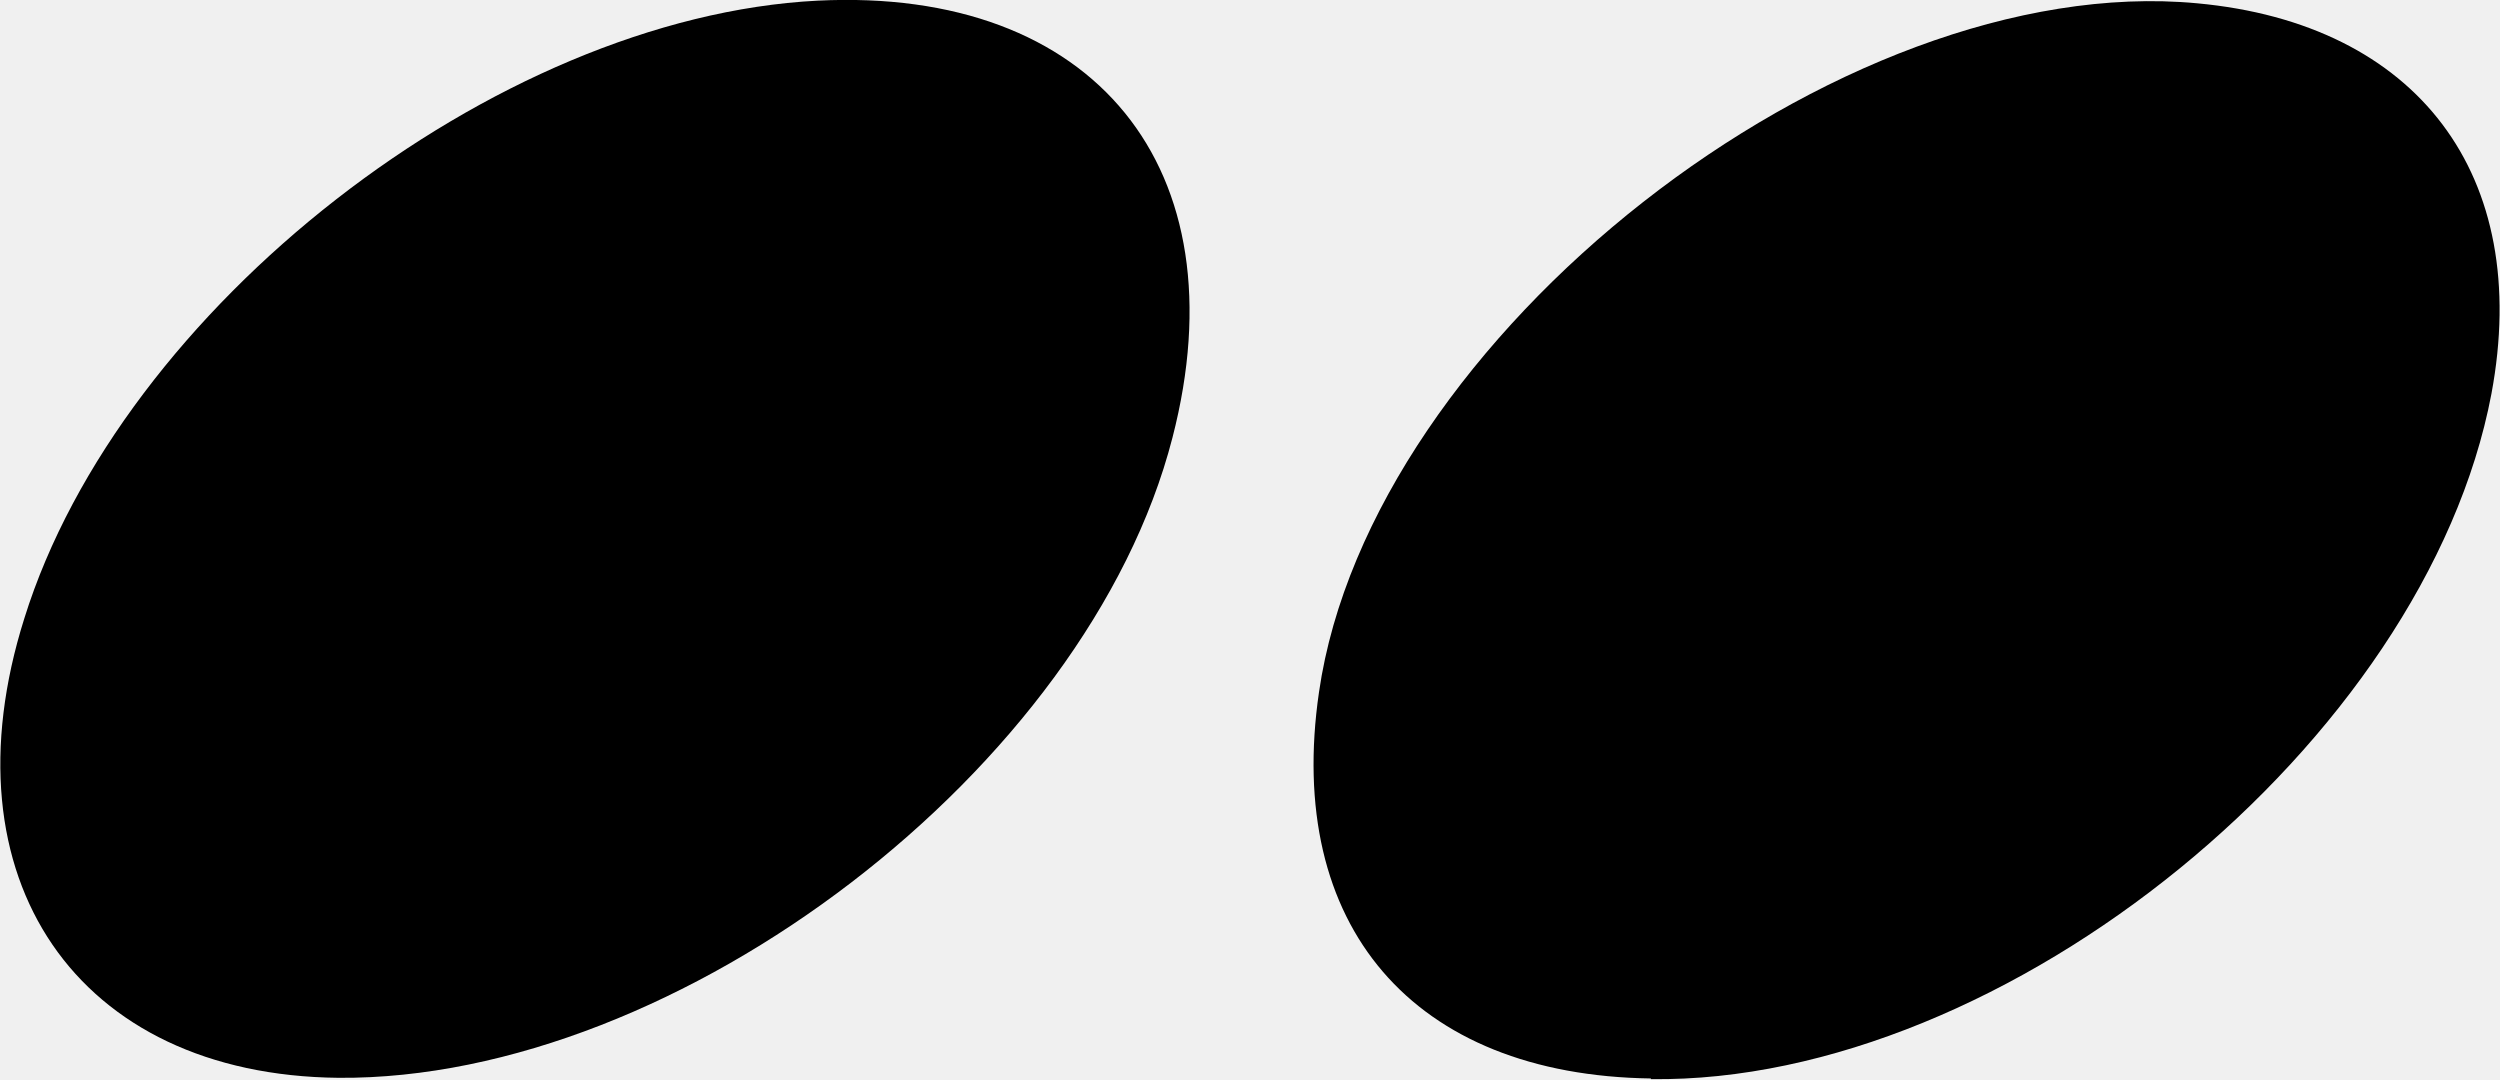
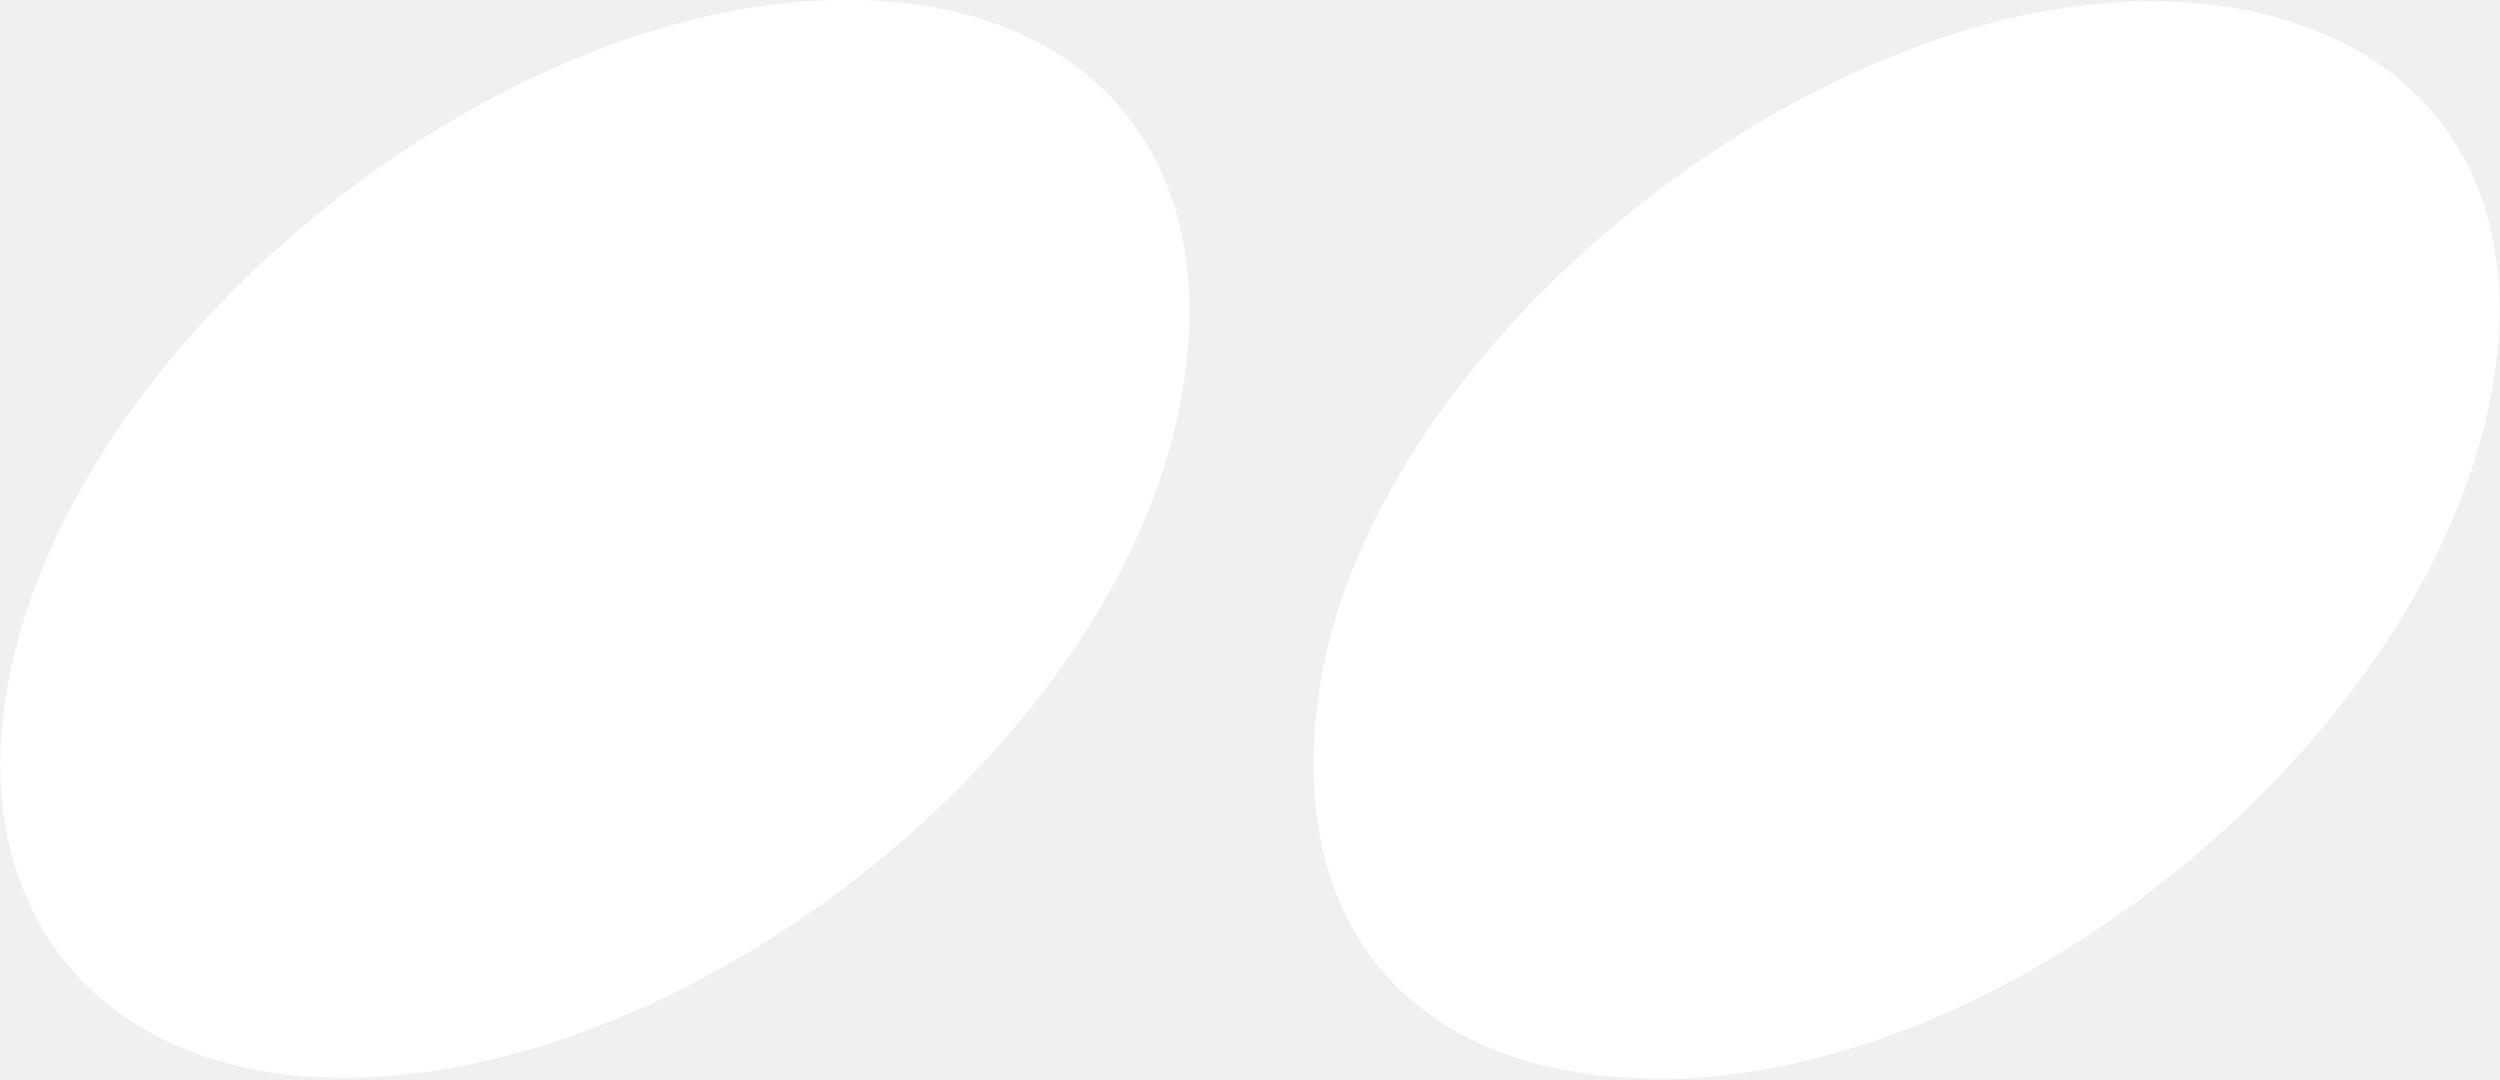
<svg xmlns="http://www.w3.org/2000/svg" id="Layer_2" data-name="Layer 2" viewBox="0 0 38.04 16.42">
  <defs>
    <style>
      .cls-1 {
-         fill: #000;
+         fill: #fff;
        stroke-width: 0px;
      }
    </style>
  </defs>
  <g id="VECTORS">
    <g>
      <path class="cls-1" d="M25.12,16.41c-3.62-.05-5.57-2.32-5.05-5.88C20.85,5.13,27.99-.46,33.43.05c3.36.31,5.1,2.62,4.48,5.94-1,5.29-7.39,10.5-12.79,10.43Z" />
      <path class="cls-1" d="M5.15,16.4c-3.98-.04-6.03-3.03-4.78-6.99C1.84,4.69,7.53.26,12.44.01c4.21-.21,6.46,2.55,5.4,6.65-1.29,5.02-7.51,9.78-12.69,9.74Z" />
    </g>
  </g>
</svg>
